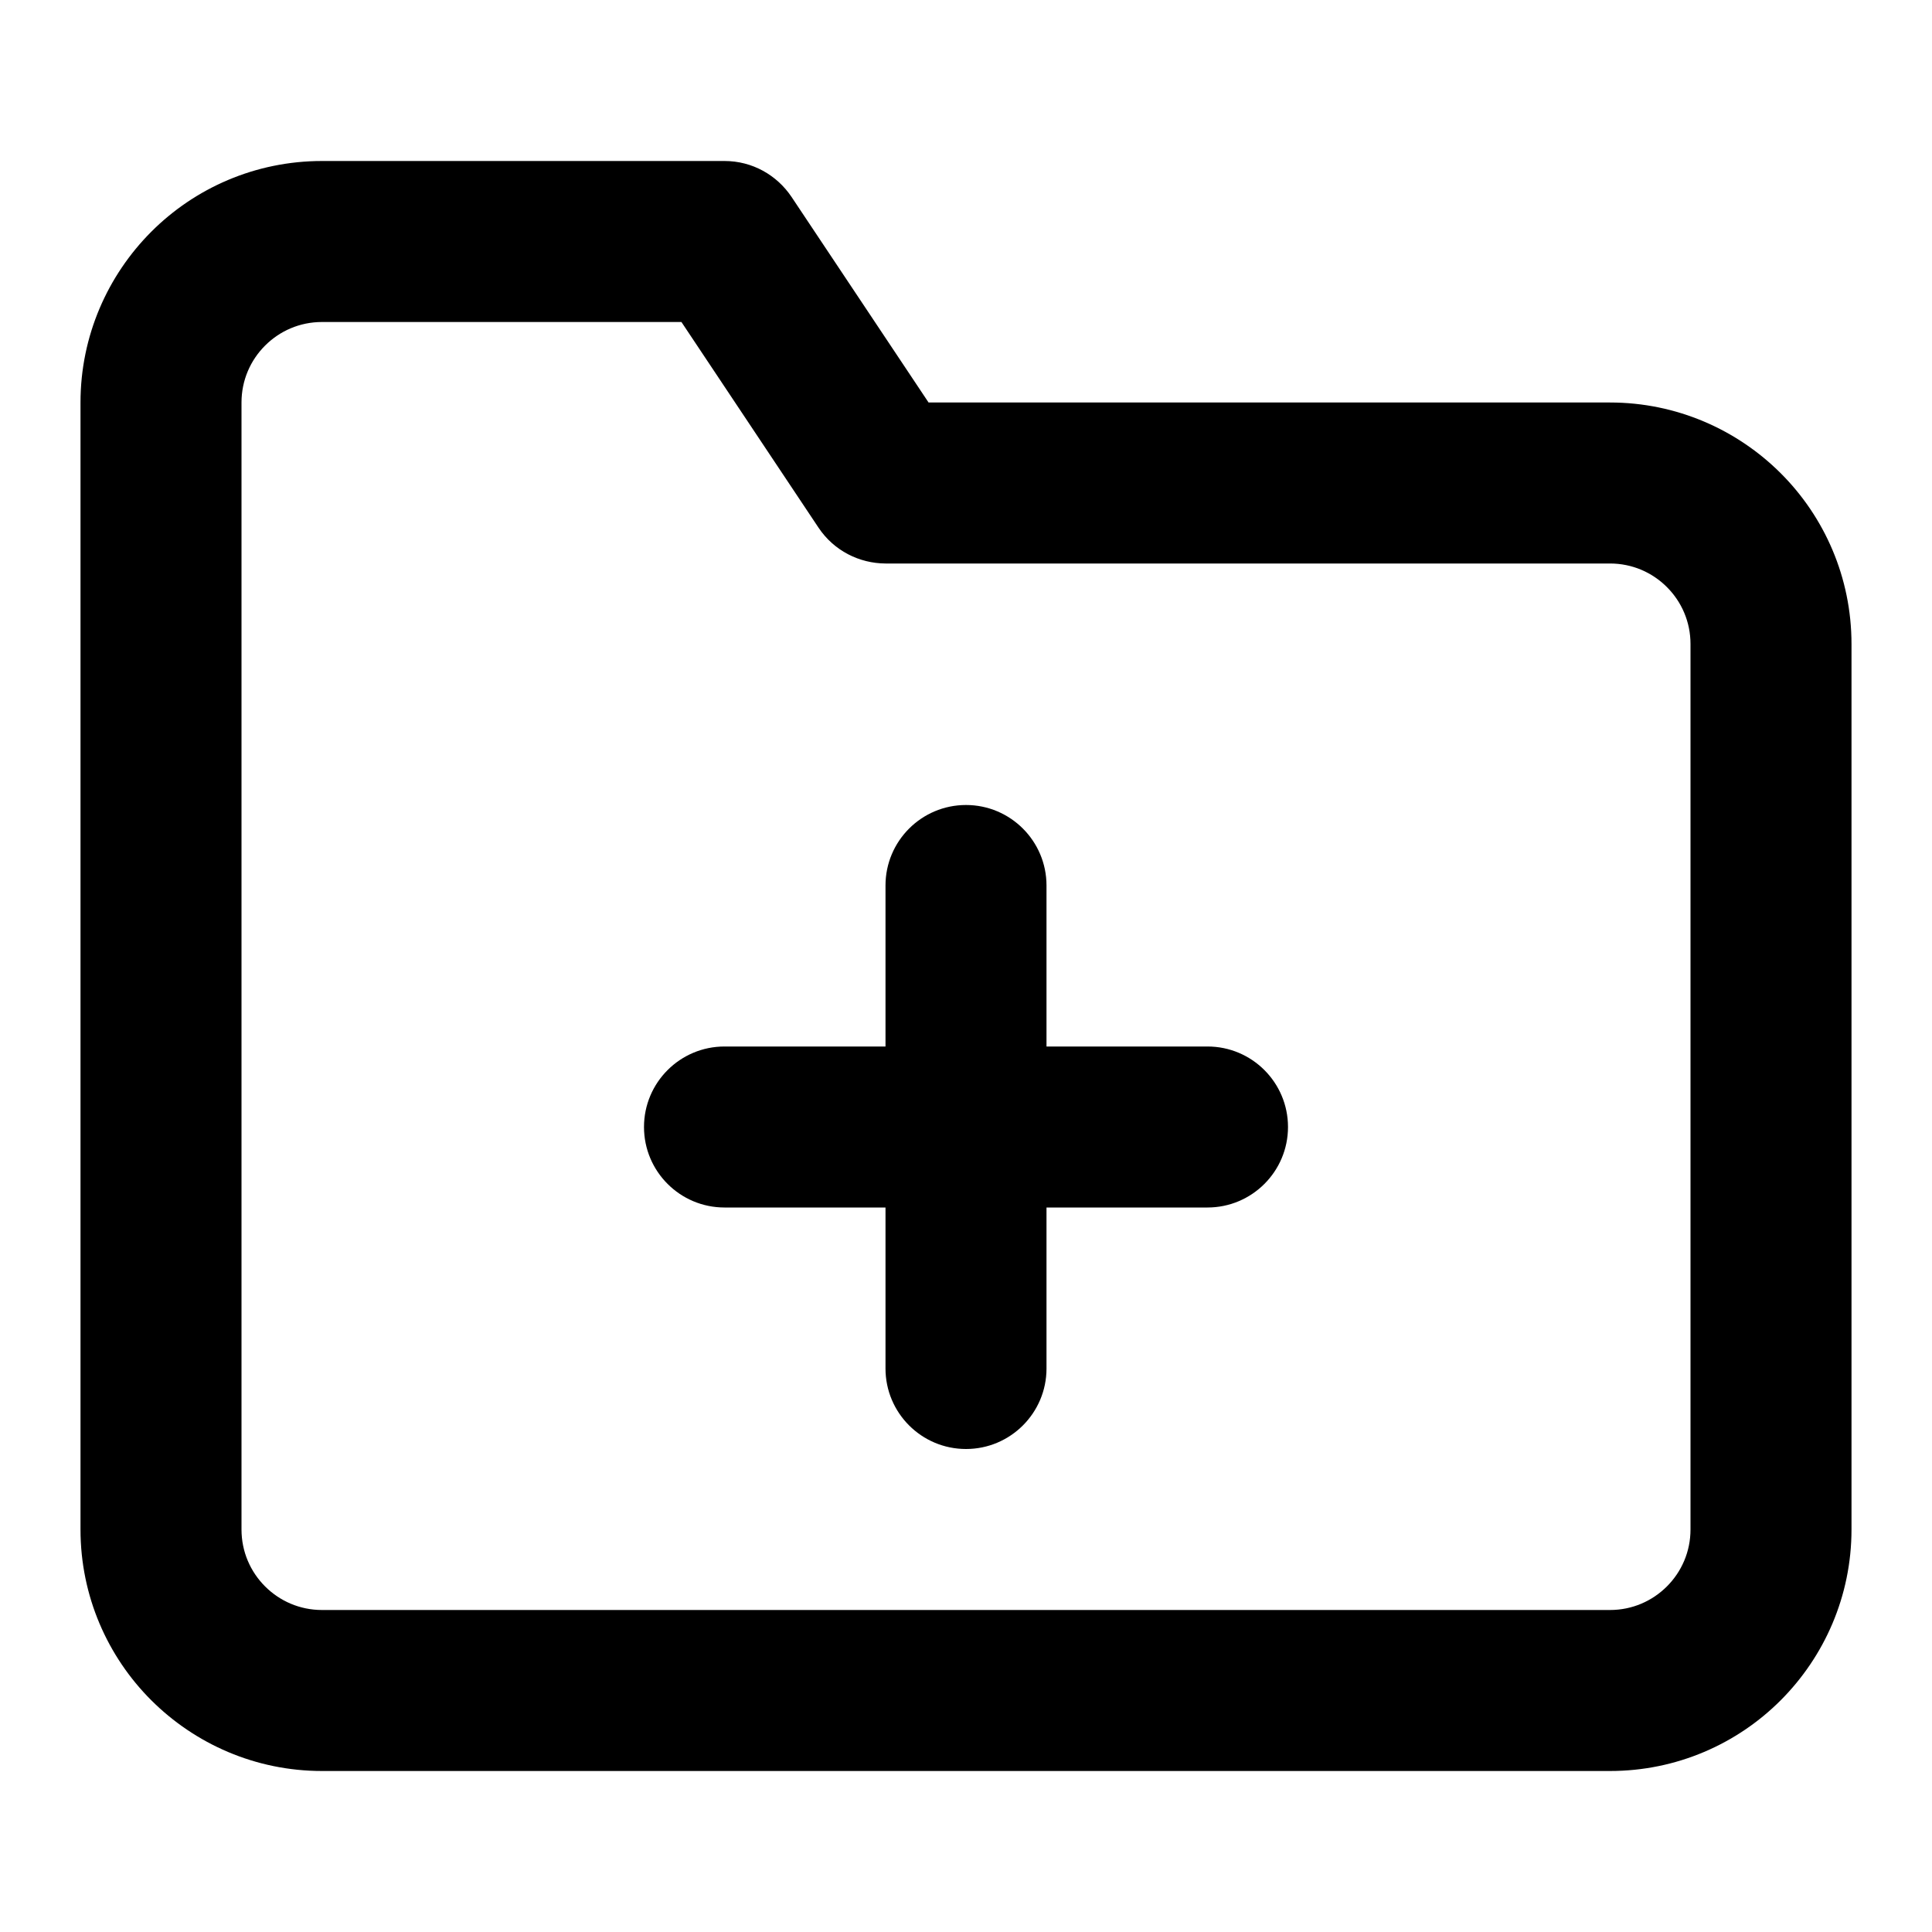
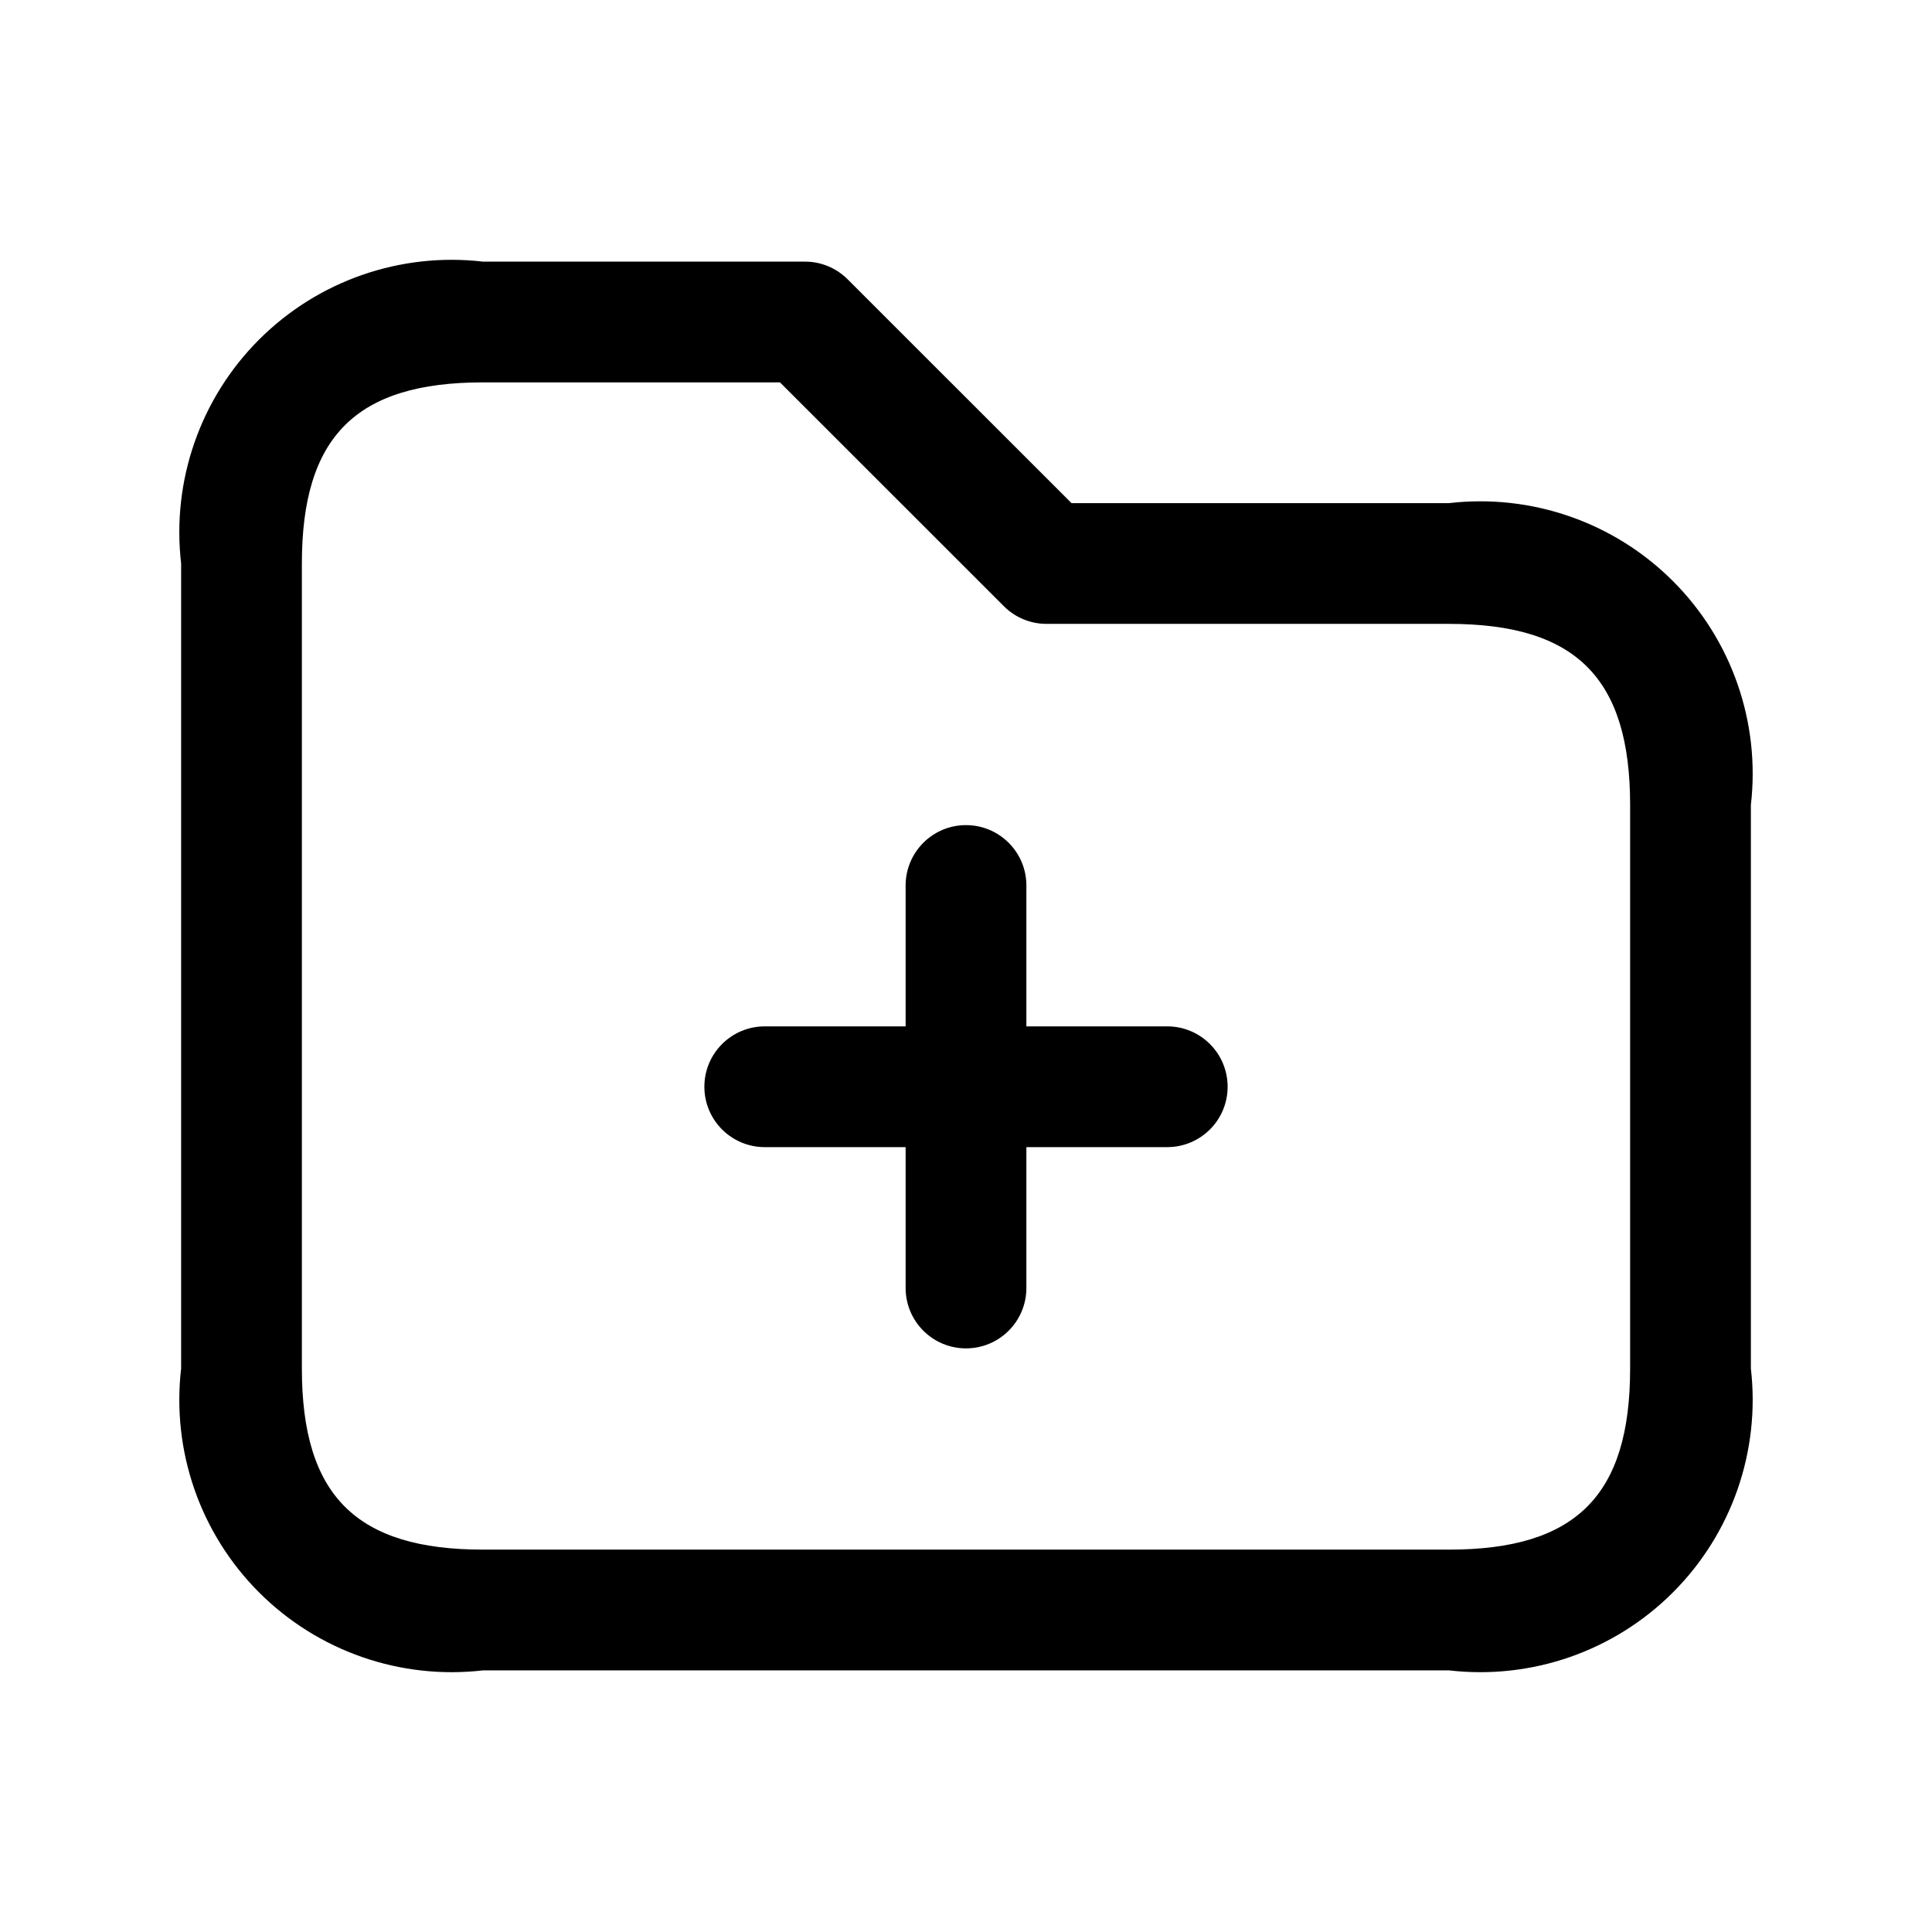
- <svg xmlns="http://www.w3.org/2000/svg" version="1.1" width="24" height="24" viewBox="0 0 24 24">
-   <path d="M23 19v-11c0-0.828-0.337-1.58-0.879-2.121s-1.293-0.879-2.121-0.879h-8.465l-1.703-2.555c-0.182-0.27-0.486-0.445-0.832-0.445h-5c-0.828 0-1.58 0.337-2.121 0.879s-0.879 1.293-0.879 2.121v14c0 0.828 0.337 1.58 0.879 2.121s1.293 0.879 2.121 0.879h16c0.828 0 1.58-0.337 2.121-0.879s0.879-1.293 0.879-2.121zM21 19c0 0.276-0.111 0.525-0.293 0.707s-0.431 0.293-0.707 0.293h-16c-0.276 0-0.525-0.111-0.707-0.293s-0.293-0.431-0.293-0.707v-14c0-0.276 0.111-0.525 0.293-0.707s0.431-0.293 0.707-0.293h4.465l1.703 2.555c0.192 0.287 0.506 0.443 0.832 0.445h9c0.276 0 0.525 0.111 0.707 0.293s0.293 0.431 0.293 0.707zM9 15h2v2c0 0.552 0.448 1 1 1s1-0.448 1-1v-2h2c0.552 0 1-0.448 1-1s-0.448-1-1-1h-2v-2c0-0.552-0.448-1-1-1s-1 0.448-1 1v2h-2c-0.552 0-1 0.448-1 1s0.448 1 1 1z" />
+ <svg xmlns="http://www.w3.org/2000/svg" id="Layer" viewBox="0 0 24 24">
+   <path id="folder-plus" fill="#000000" d="M18,6.25H13.311L10.53,3.47A.747.747,0,0,0,10,3.25H6A3.383,3.383,0,0,0,2.25,7V17A3.383,3.383,0,0,0,6,20.75H18A3.383,3.383,0,0,0,21.75,17V10A3.383,3.383,0,0,0,18,6.25ZM20.25,17c0,1.577-.673,2.25-2.25,2.25H6c-1.577,0-2.25-.673-2.25-2.25V7c0-1.577.673-2.25,2.25-2.25H9.689L12.47,7.53a.747.747,0,0,0,.53.22h5c1.577,0,2.25.673,2.25,2.25Zm-5-3.5a.75.75,0,0,1-.75.75H12.75V16a.75.75,0,0,1-1.5,0V14.25H9.5a.75.75,0,0,1,0-1.5h1.75V11a.75.75,0,0,1,1.5,0v1.75H14.5A.75.75,0,0,1,15.25,13.5Z" />
</svg>
